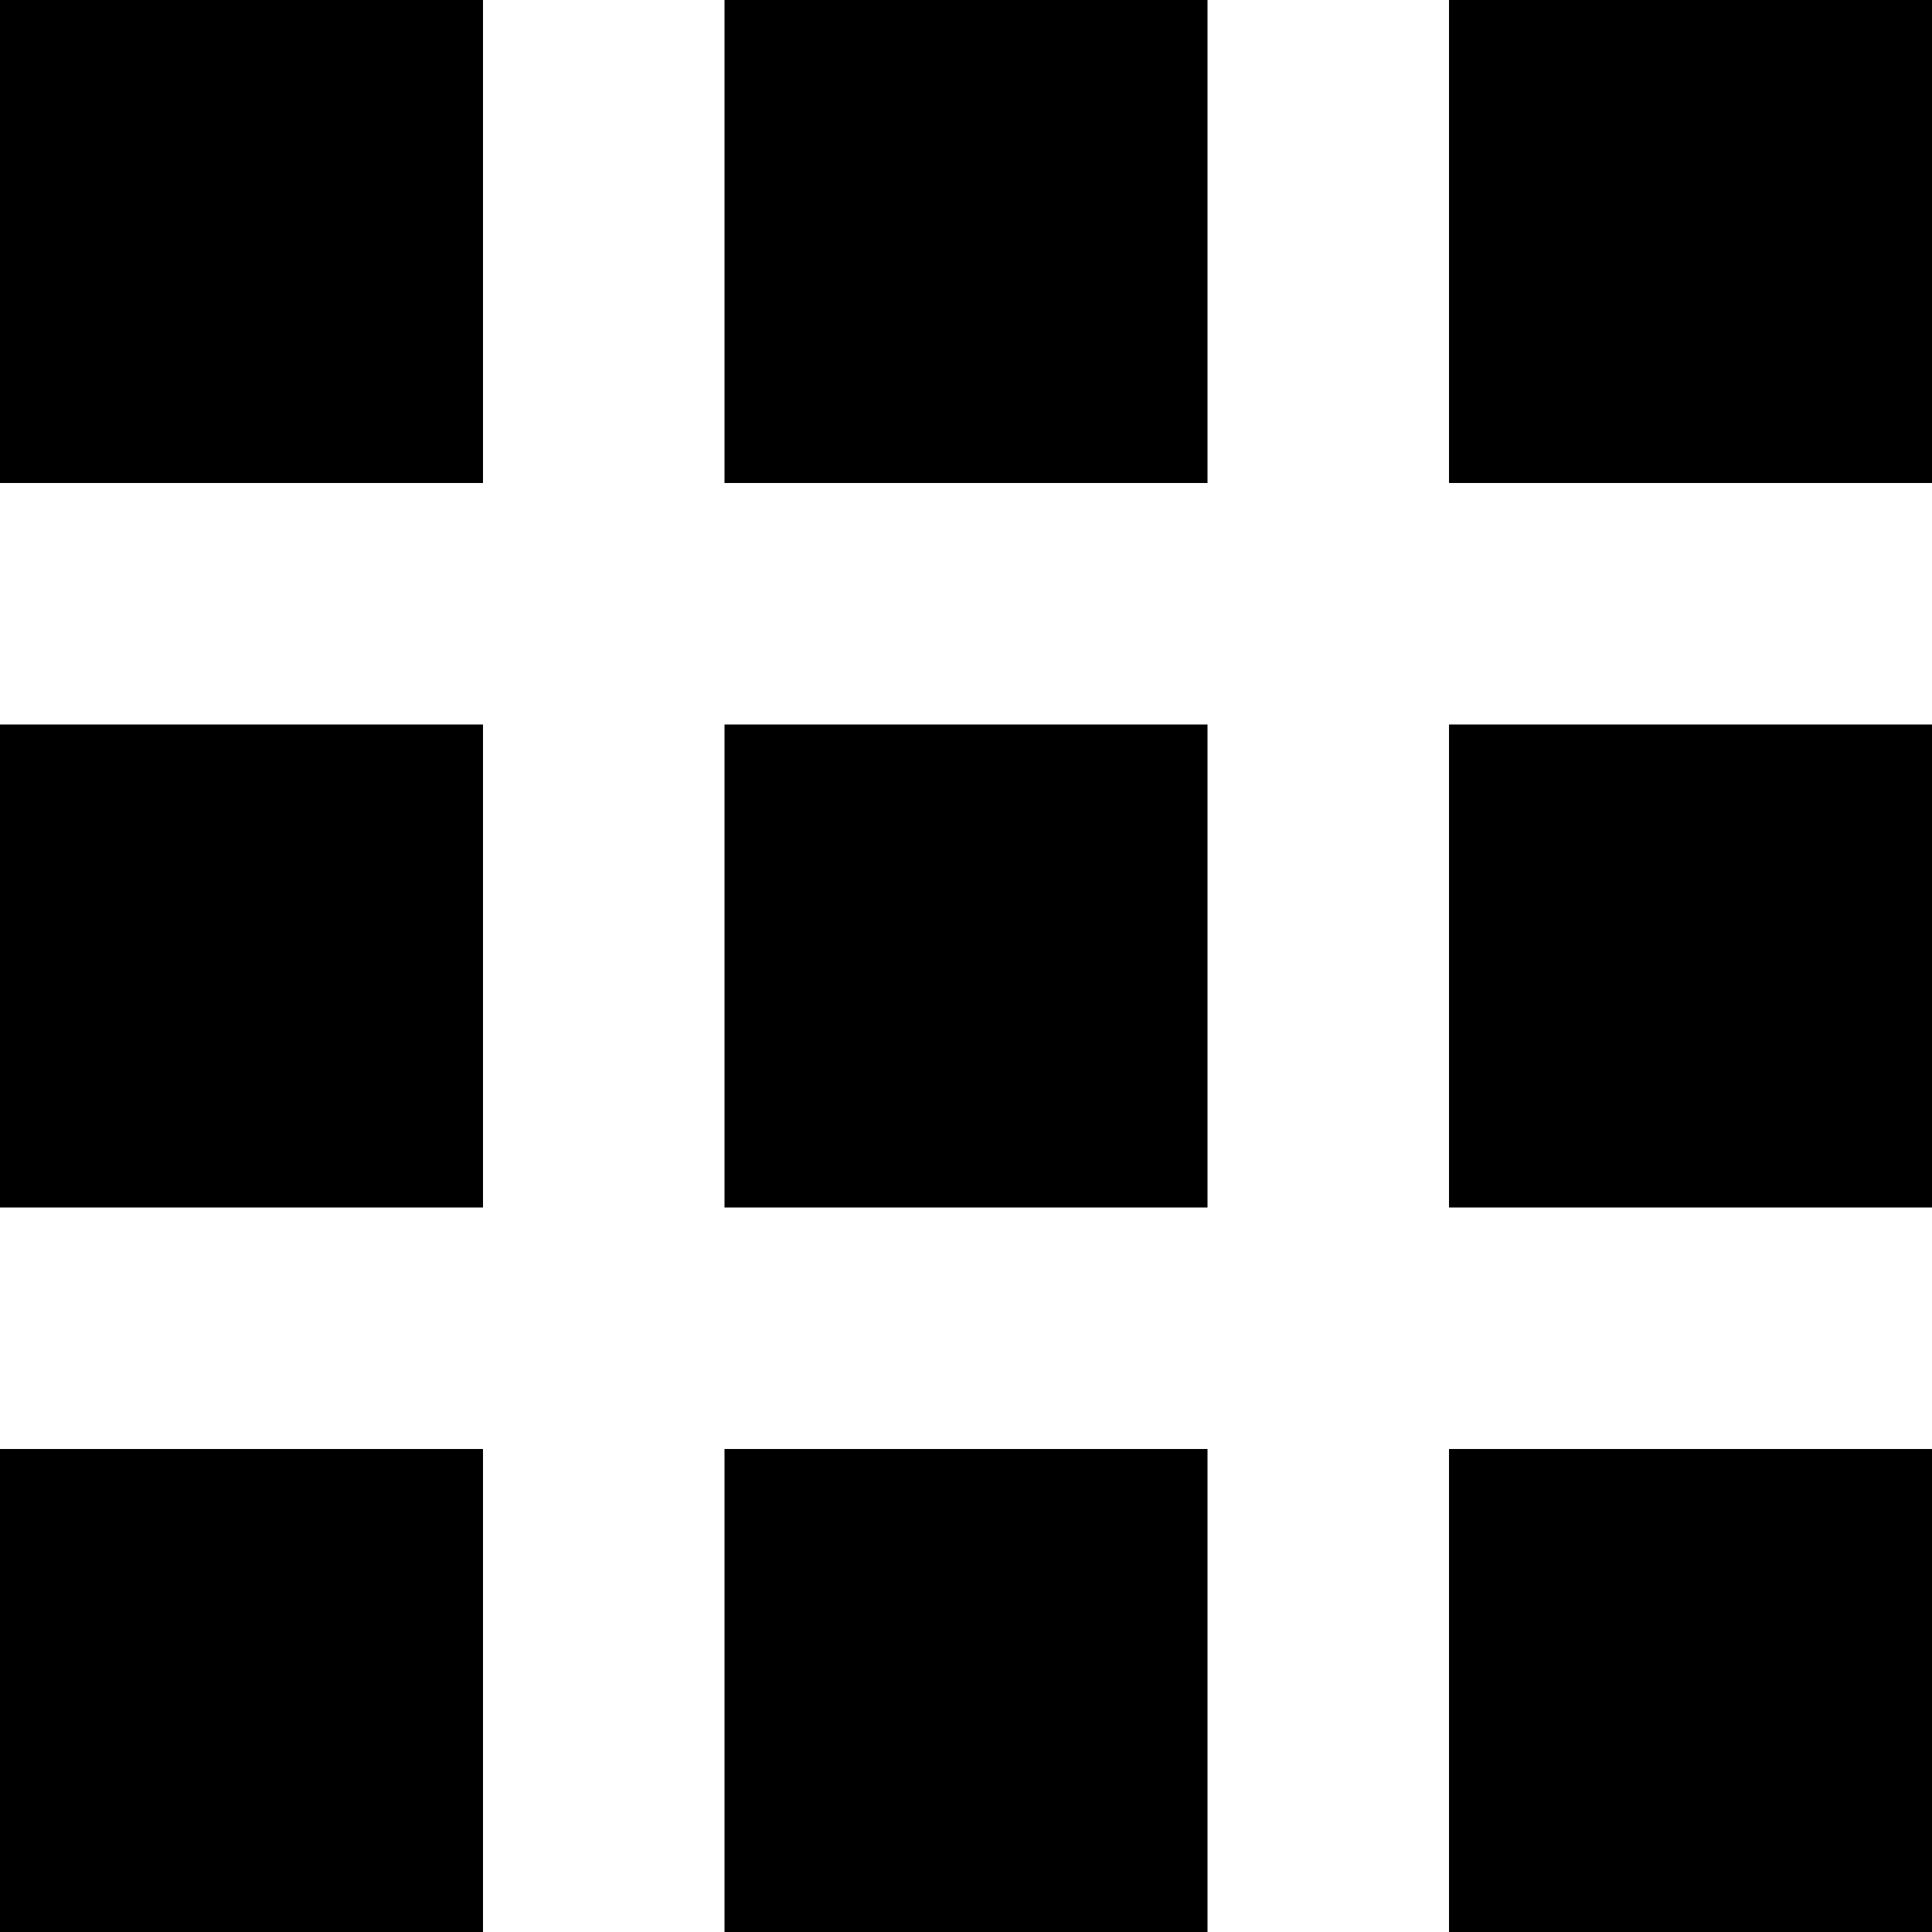
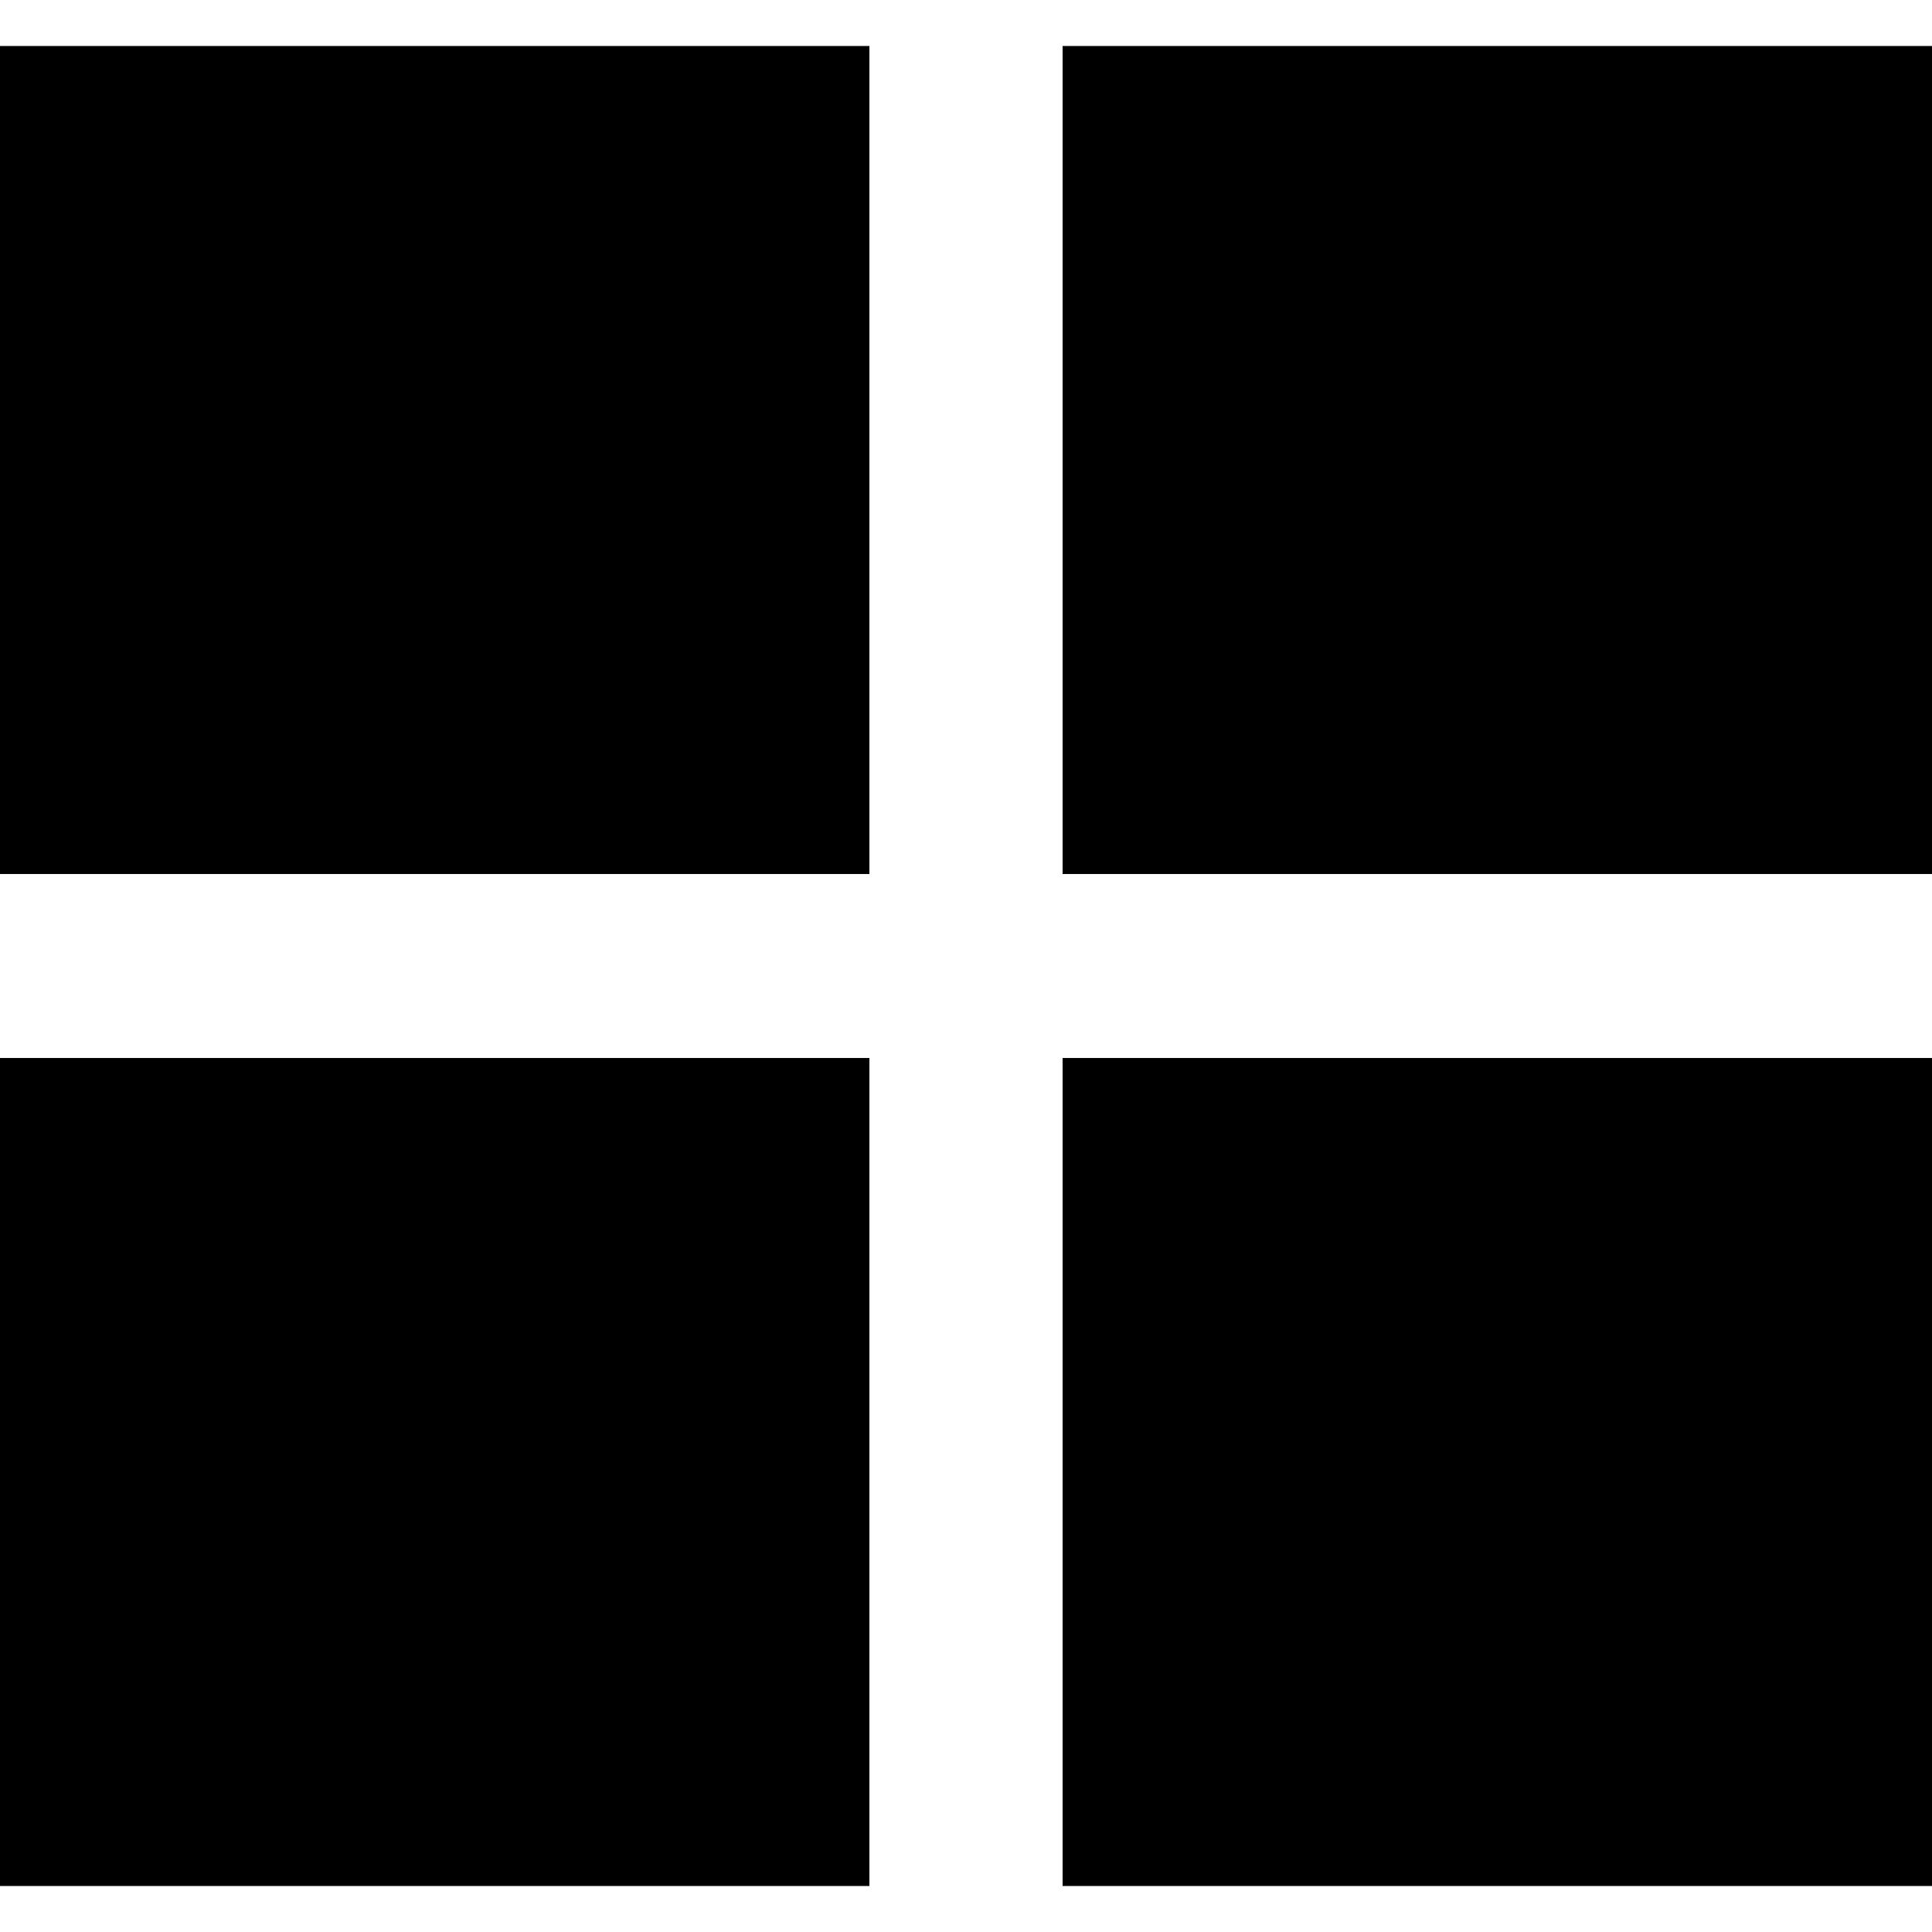
- <svg xmlns="http://www.w3.org/2000/svg" fill="#000000" width="24px" height="24px" viewBox="0 0 16 16">
-   <path d="M0 0h4v4H0V0zm0 6h4v4H0V6zm0 6h4v4H0v-4zM6 0h4v4H6V0zm0 6h4v4H6V6zm0 6h4v4H6v-4zm6-12h4v4h-4V0zm0 6h4v4h-4V6zm0 6h4v4h-4v-4z" fill-rule="evenodd" />
+ <svg xmlns="http://www.w3.org/2000/svg" width="16px" height="16px" viewBox="0 -0.5 21 21" version="1.1">
+   <defs>
+ 
+ </defs>
+   <g id="Page-1" stroke="none" stroke-width="1" fill="none" fill-rule="evenodd">
+     <g id="Dribbble-Light-Preview" transform="translate(-59, -200)" fill="#000000">
+       <g id="icons" transform="translate(56, 160)">
+         <path d="M14.55,60 L24,60 L24,51 L14.55,51 L14.55,60 Z M3,60 L12.45,60 L12.45,51 L3,51 L3,60 Z M14.55,49 L24,49 L24,40 L14.55,40 L14.55,49 Z M3,49 L12.45,49 L12.45,40 L3,40 L3,49 Z" id="menu_navigation_grid-[#1530]">
+ 
+ </path>
+       </g>
+     </g>
+   </g>
</svg>
